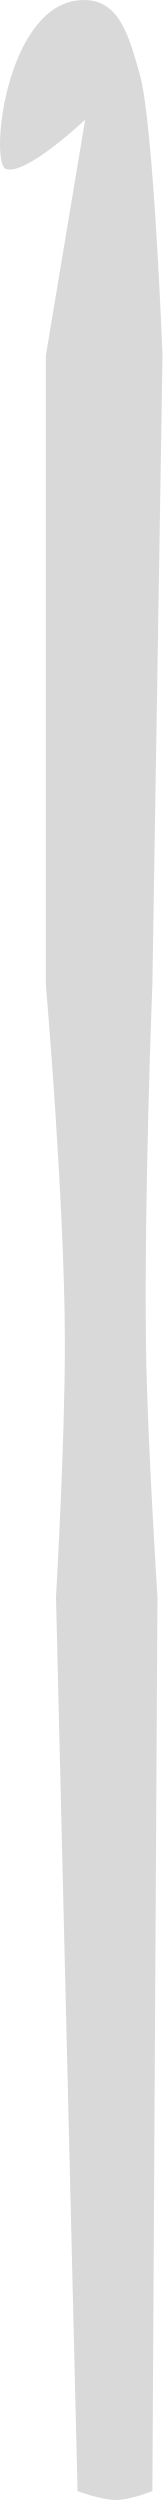
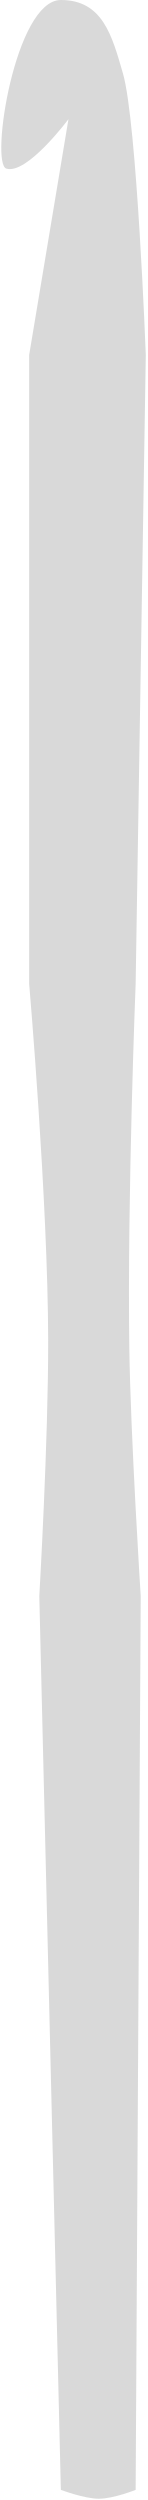
- <svg xmlns="http://www.w3.org/2000/svg" width="16.953mm" height="260.789mm" viewBox="0 0 16.953 260.789" version="1.1" id="svg1" xml:space="preserve">
-   <defs id="defs1" />
-   <g id="layer1" transform="translate(-95.58181,-18.08485)">
-     <g style="fill:none" id="g1" transform="matrix(0.2645833,0,0,0.2645833,97.32166,18.12656)">
-       <path d="M 55.5,629.5 53.5,982 c 0,0 -8.74,3.5 -14.5,3.5 -5.76,0 -15,-3.5 -15,-3.5 l -8.5,-352.5 c 0,0 3.584,-61.533 3.5,-101 -0.117,-54.947 -7.5,-140.5 -7.5,-140.5 V 140 L 27,47 C 27,47 3.929,69.004 -4.208,66.5 -10.708,64.5 -4.62,3.354 24,0 40.412,-1.923 44.187,14.1 48.5,29 c 5.5,19 9,111 9,111 l -4,248 c 0,0 -3.331,83.744 -2.5,143.5 0.486,34.968 4.5,98 4.5,98 z" fill="#d9d9d9" id="path1" />
-     </g>
-   </g>
+ <svg xmlns="http://www.w3.org/2000/svg" width="58" height="986" viewBox="0 0 58 986" fill="none">
+   <path d="M55.5 629.5L53.5 982C53.5 982 44.76 985.5 39 985.5C33.24 985.5 24 982 24 982L15.5 629.5C15.5 629.5 19.084 567.967 19 528.5C18.883 473.553 11.5 388 11.5 388V140L27 47C27 47 10.637 69.004 2.5 66.5C-4 64.5 6 6.70961e-05 24 0C40.524 -6.15943e-05 44.187 14.1 48.5 29C54 48 57.5 140 57.5 140L53.5 388C53.5 388 50.169 471.744 51 531.5C51.486 566.468 55.5 629.5 55.5 629.5Z" fill="#D9D9D9" />
</svg>
